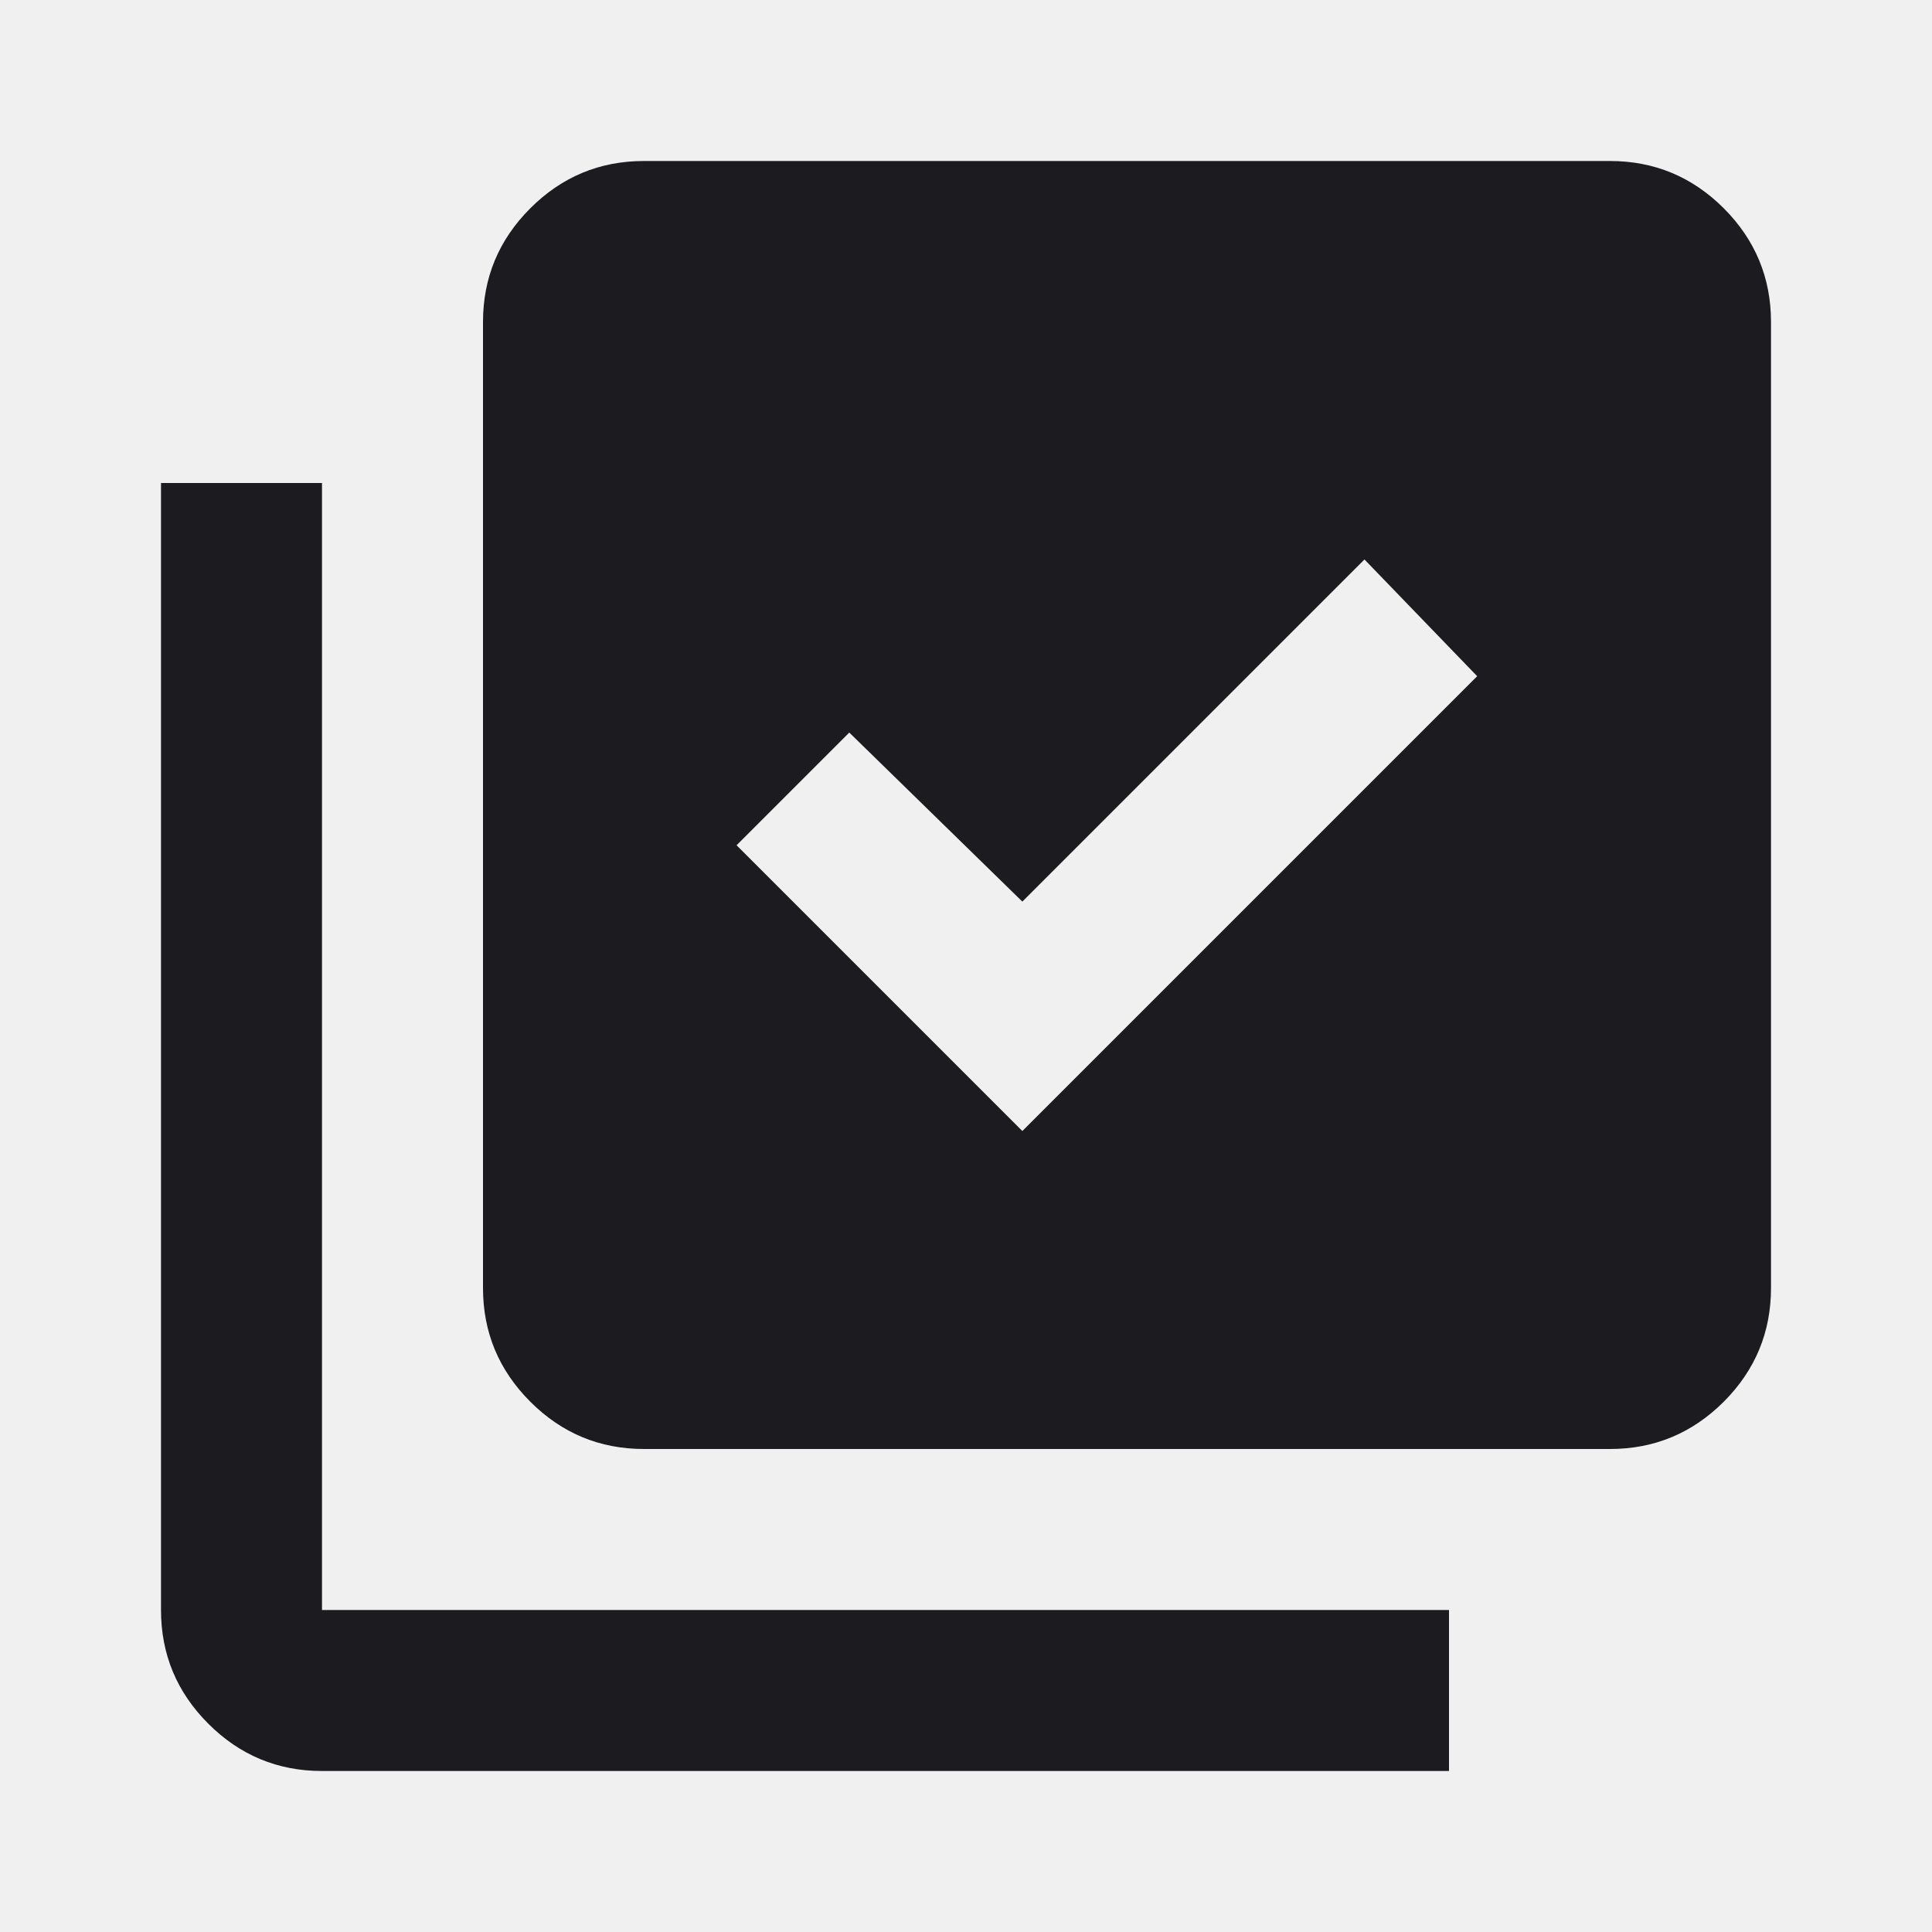
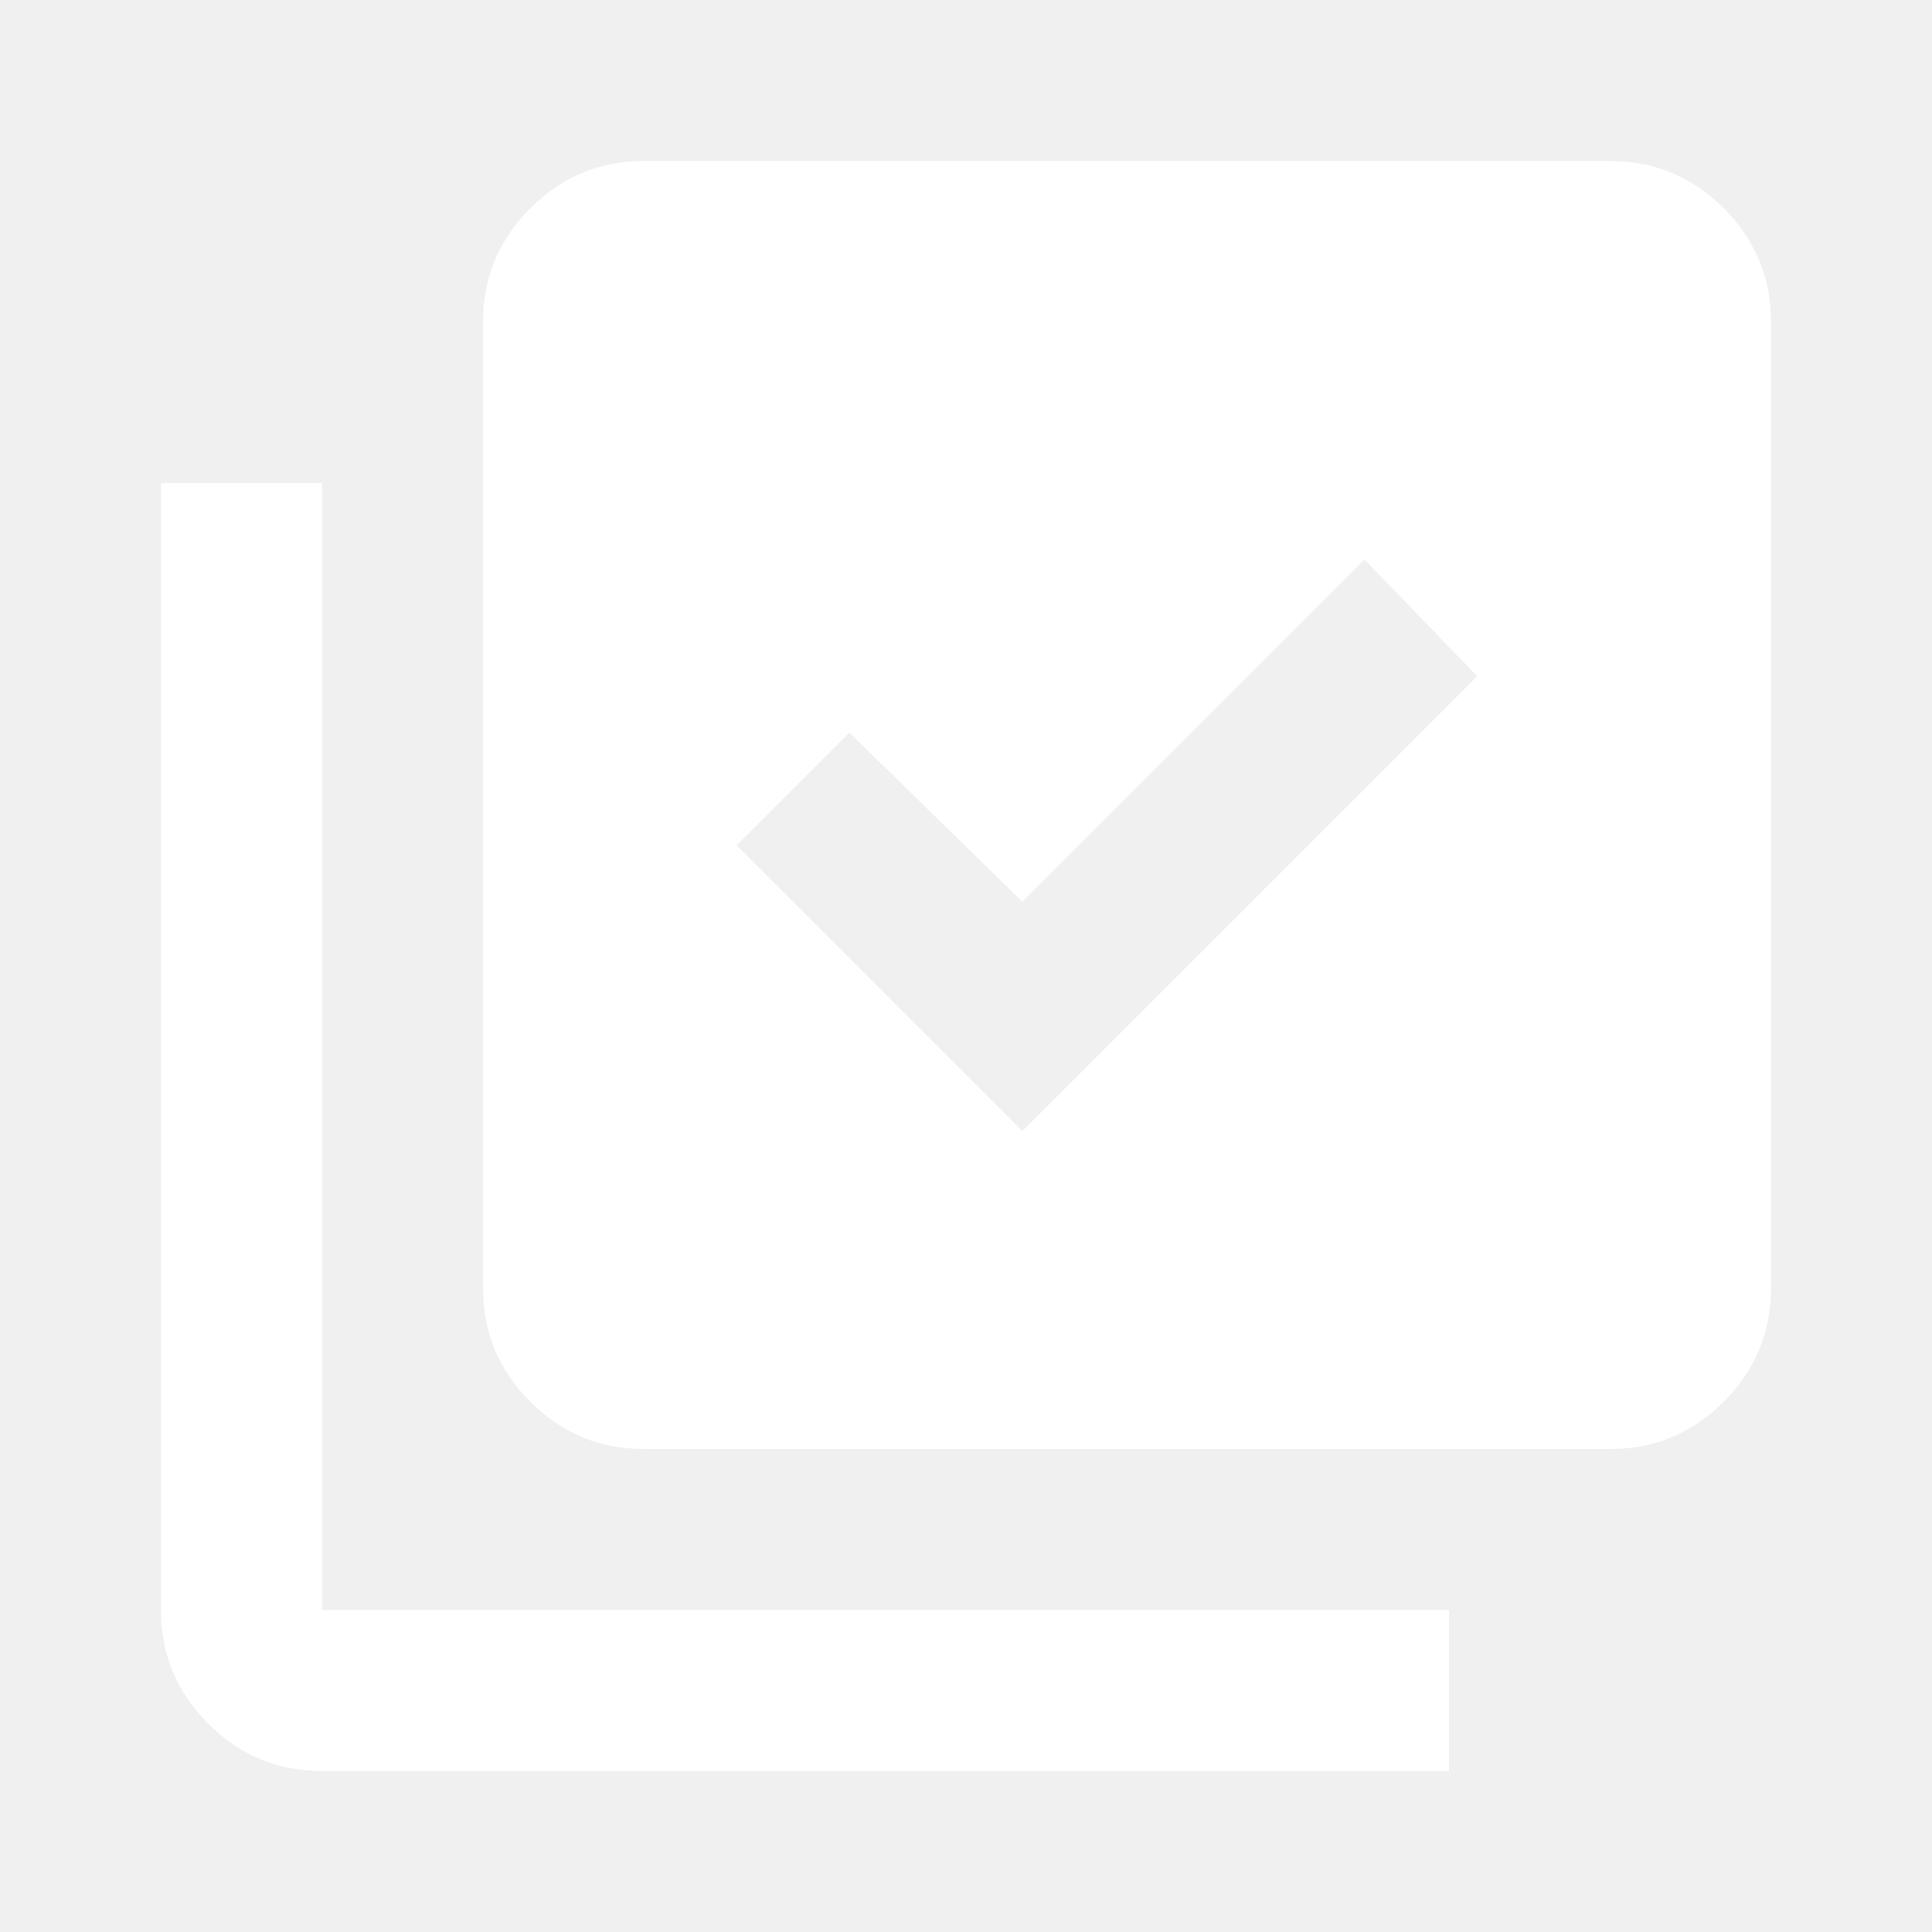
<svg xmlns="http://www.w3.org/2000/svg" width="24" height="24" viewBox="0 0 24 24" fill="none">
  <mask id="mask0_2_239" style="mask-type:alpha" maskUnits="userSpaceOnUse" x="0" y="0" width="24" height="24">
    <rect width="24" height="24" fill="#D9D9D9" />
  </mask>
  <g mask="url(#mask0_2_239)">
-     <path d="M12.7 14.05L18.35 8.4L16.95 6.95L12.7 11.2L10.55 9.1L9.15 10.5L12.7 14.05ZM8 18C7.45 18 6.979 17.804 6.588 17.413C6.196 17.021 6 16.55 6 16V4C6 3.45 6.196 2.979 6.588 2.587C6.979 2.196 7.45 2 8 2H20C20.55 2 21.021 2.196 21.413 2.587C21.804 2.979 22 3.45 22 4V16C22 16.55 21.804 17.021 21.413 17.413C21.021 17.804 20.55 18 20 18H8ZM4 22C3.45 22 2.979 21.804 2.588 21.413C2.196 21.021 2 20.55 2 20V6H4V20H18V22H4Z" fill="#1C1B1F" />
+     <path d="M12.7 14.05L18.35 8.4L16.95 6.95L12.7 11.2L10.55 9.1L9.15 10.5L12.7 14.05ZM8 18C7.45 18 6.979 17.804 6.588 17.413C6.196 17.021 6 16.55 6 16V4C6 3.45 6.196 2.979 6.588 2.587C6.979 2.196 7.45 2 8 2H20C20.55 2 21.021 2.196 21.413 2.587C21.804 2.979 22 3.45 22 4V16C22 16.55 21.804 17.021 21.413 17.413C21.021 17.804 20.55 18 20 18H8ZM4 22C3.45 22 2.979 21.804 2.588 21.413C2.196 21.021 2 20.55 2 20V6H4V20H18V22H4Z" fill="white" />
  </g>
</svg>
